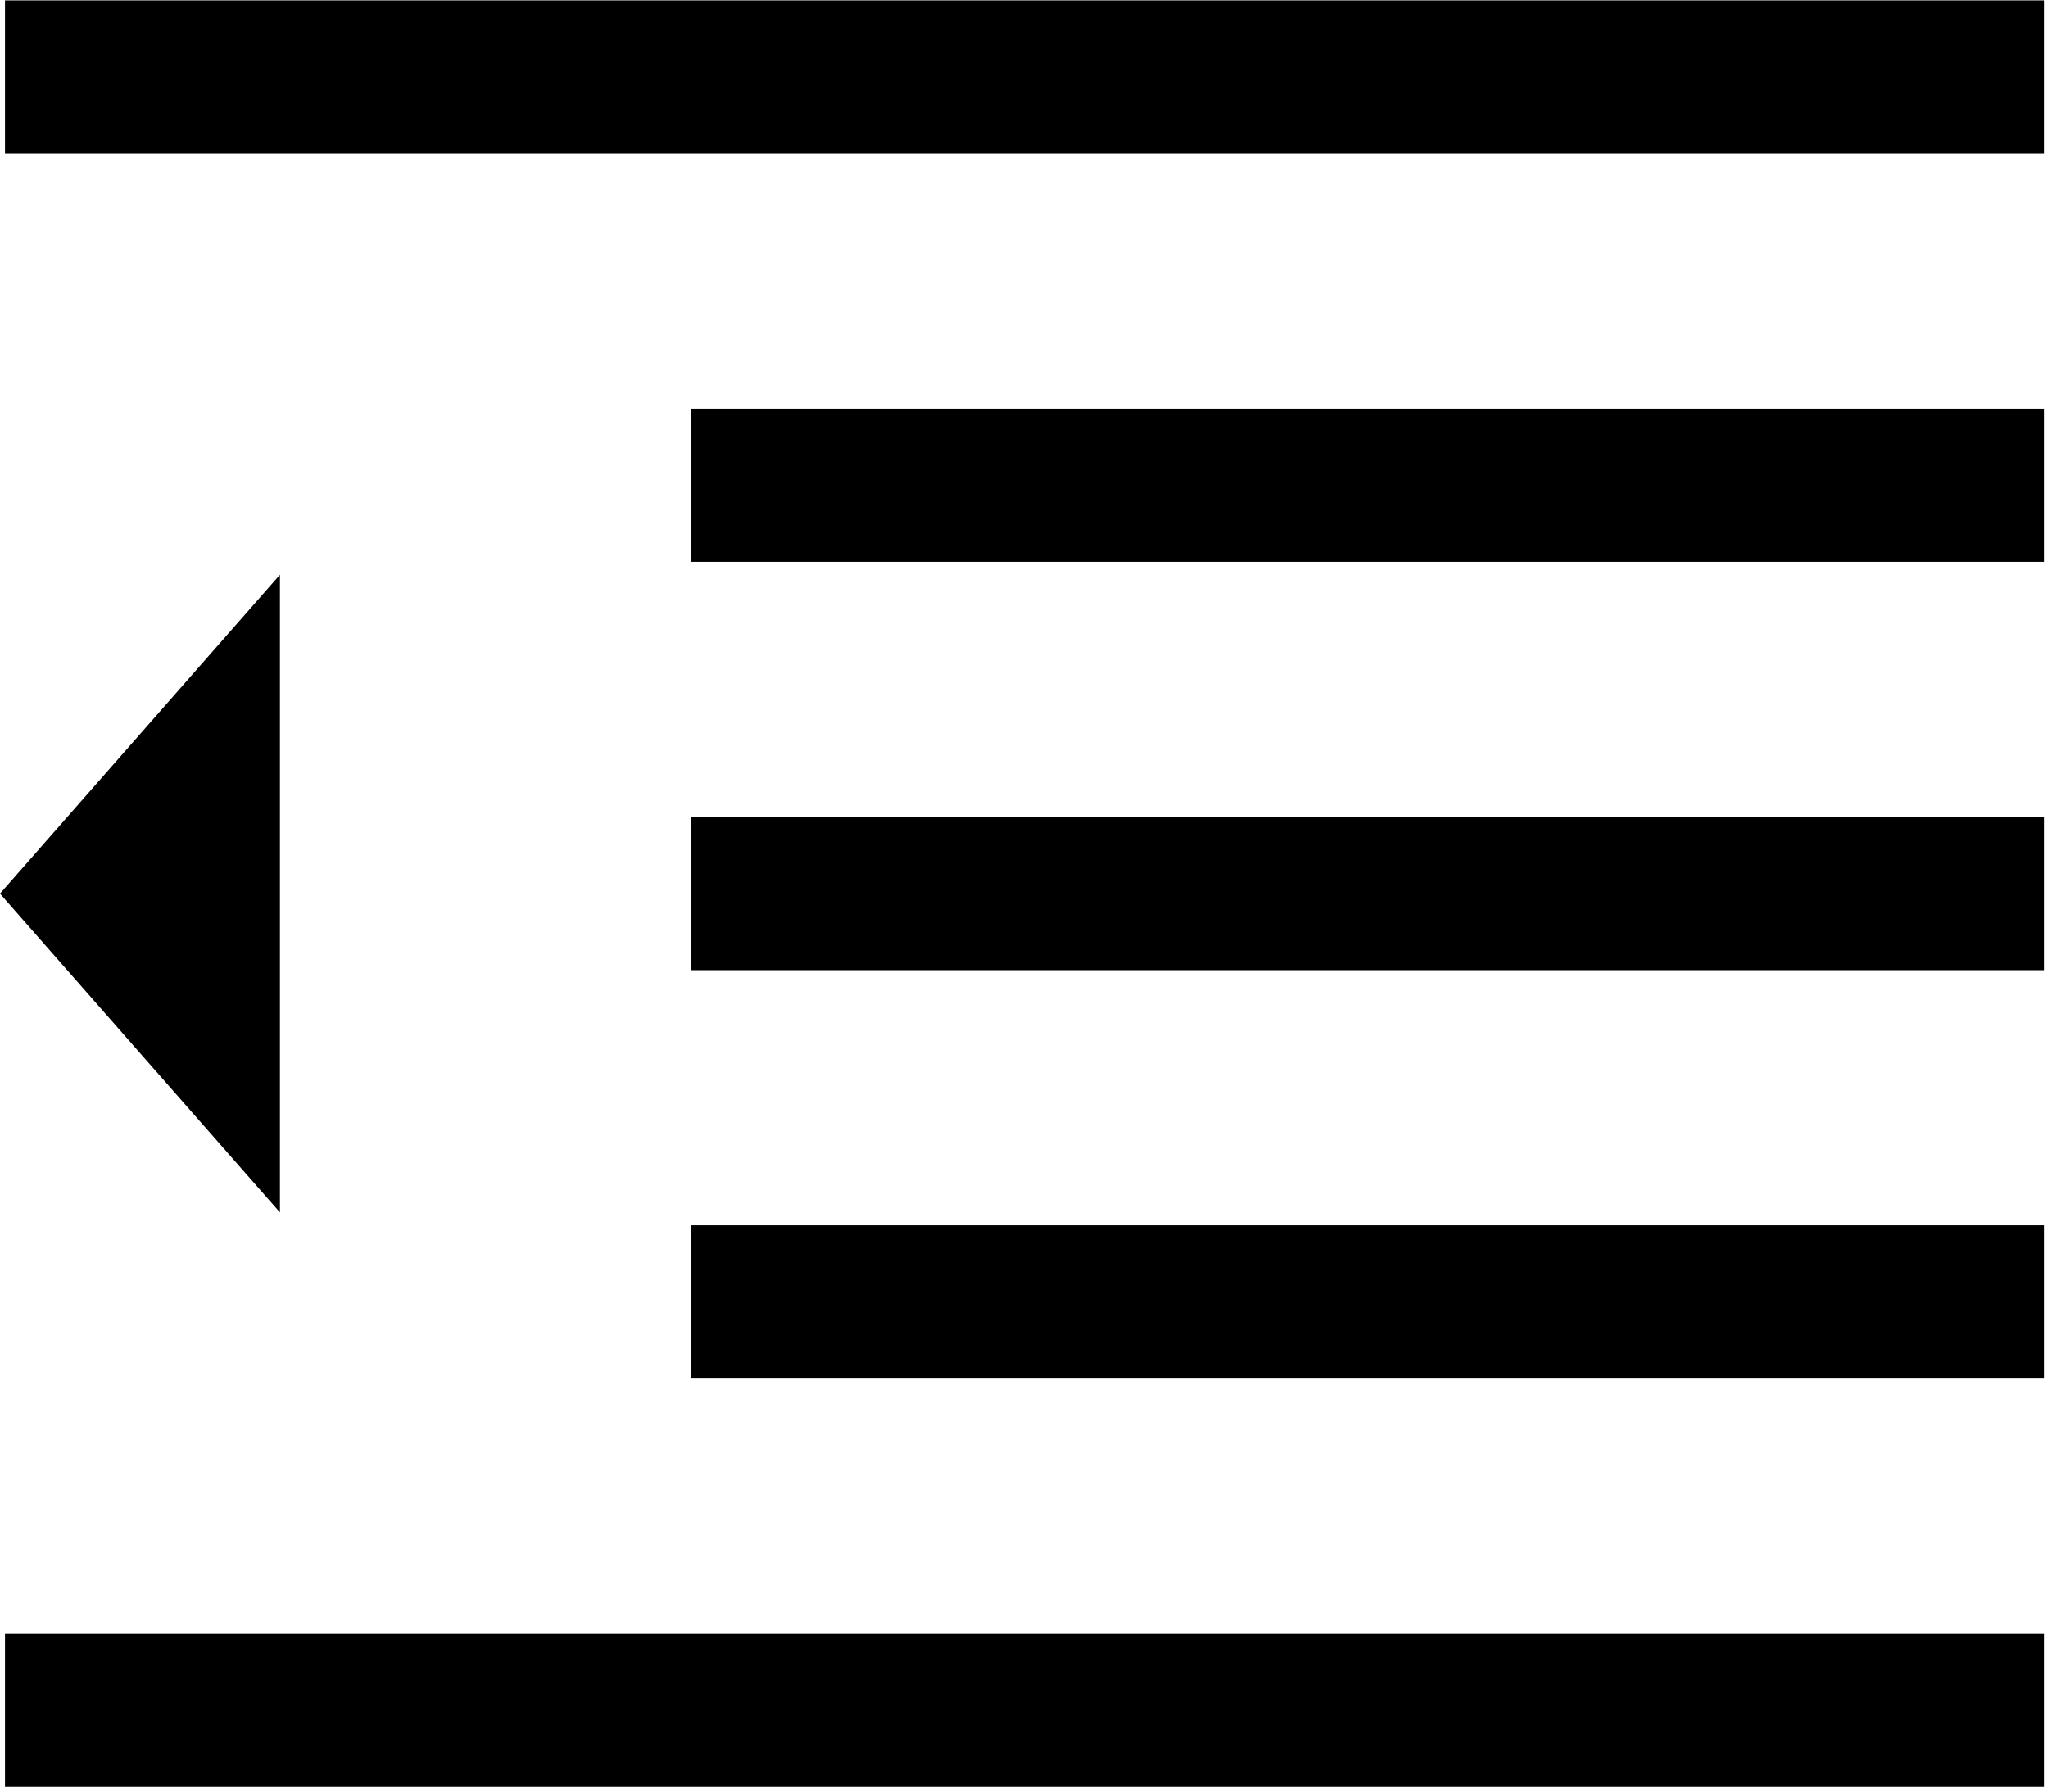
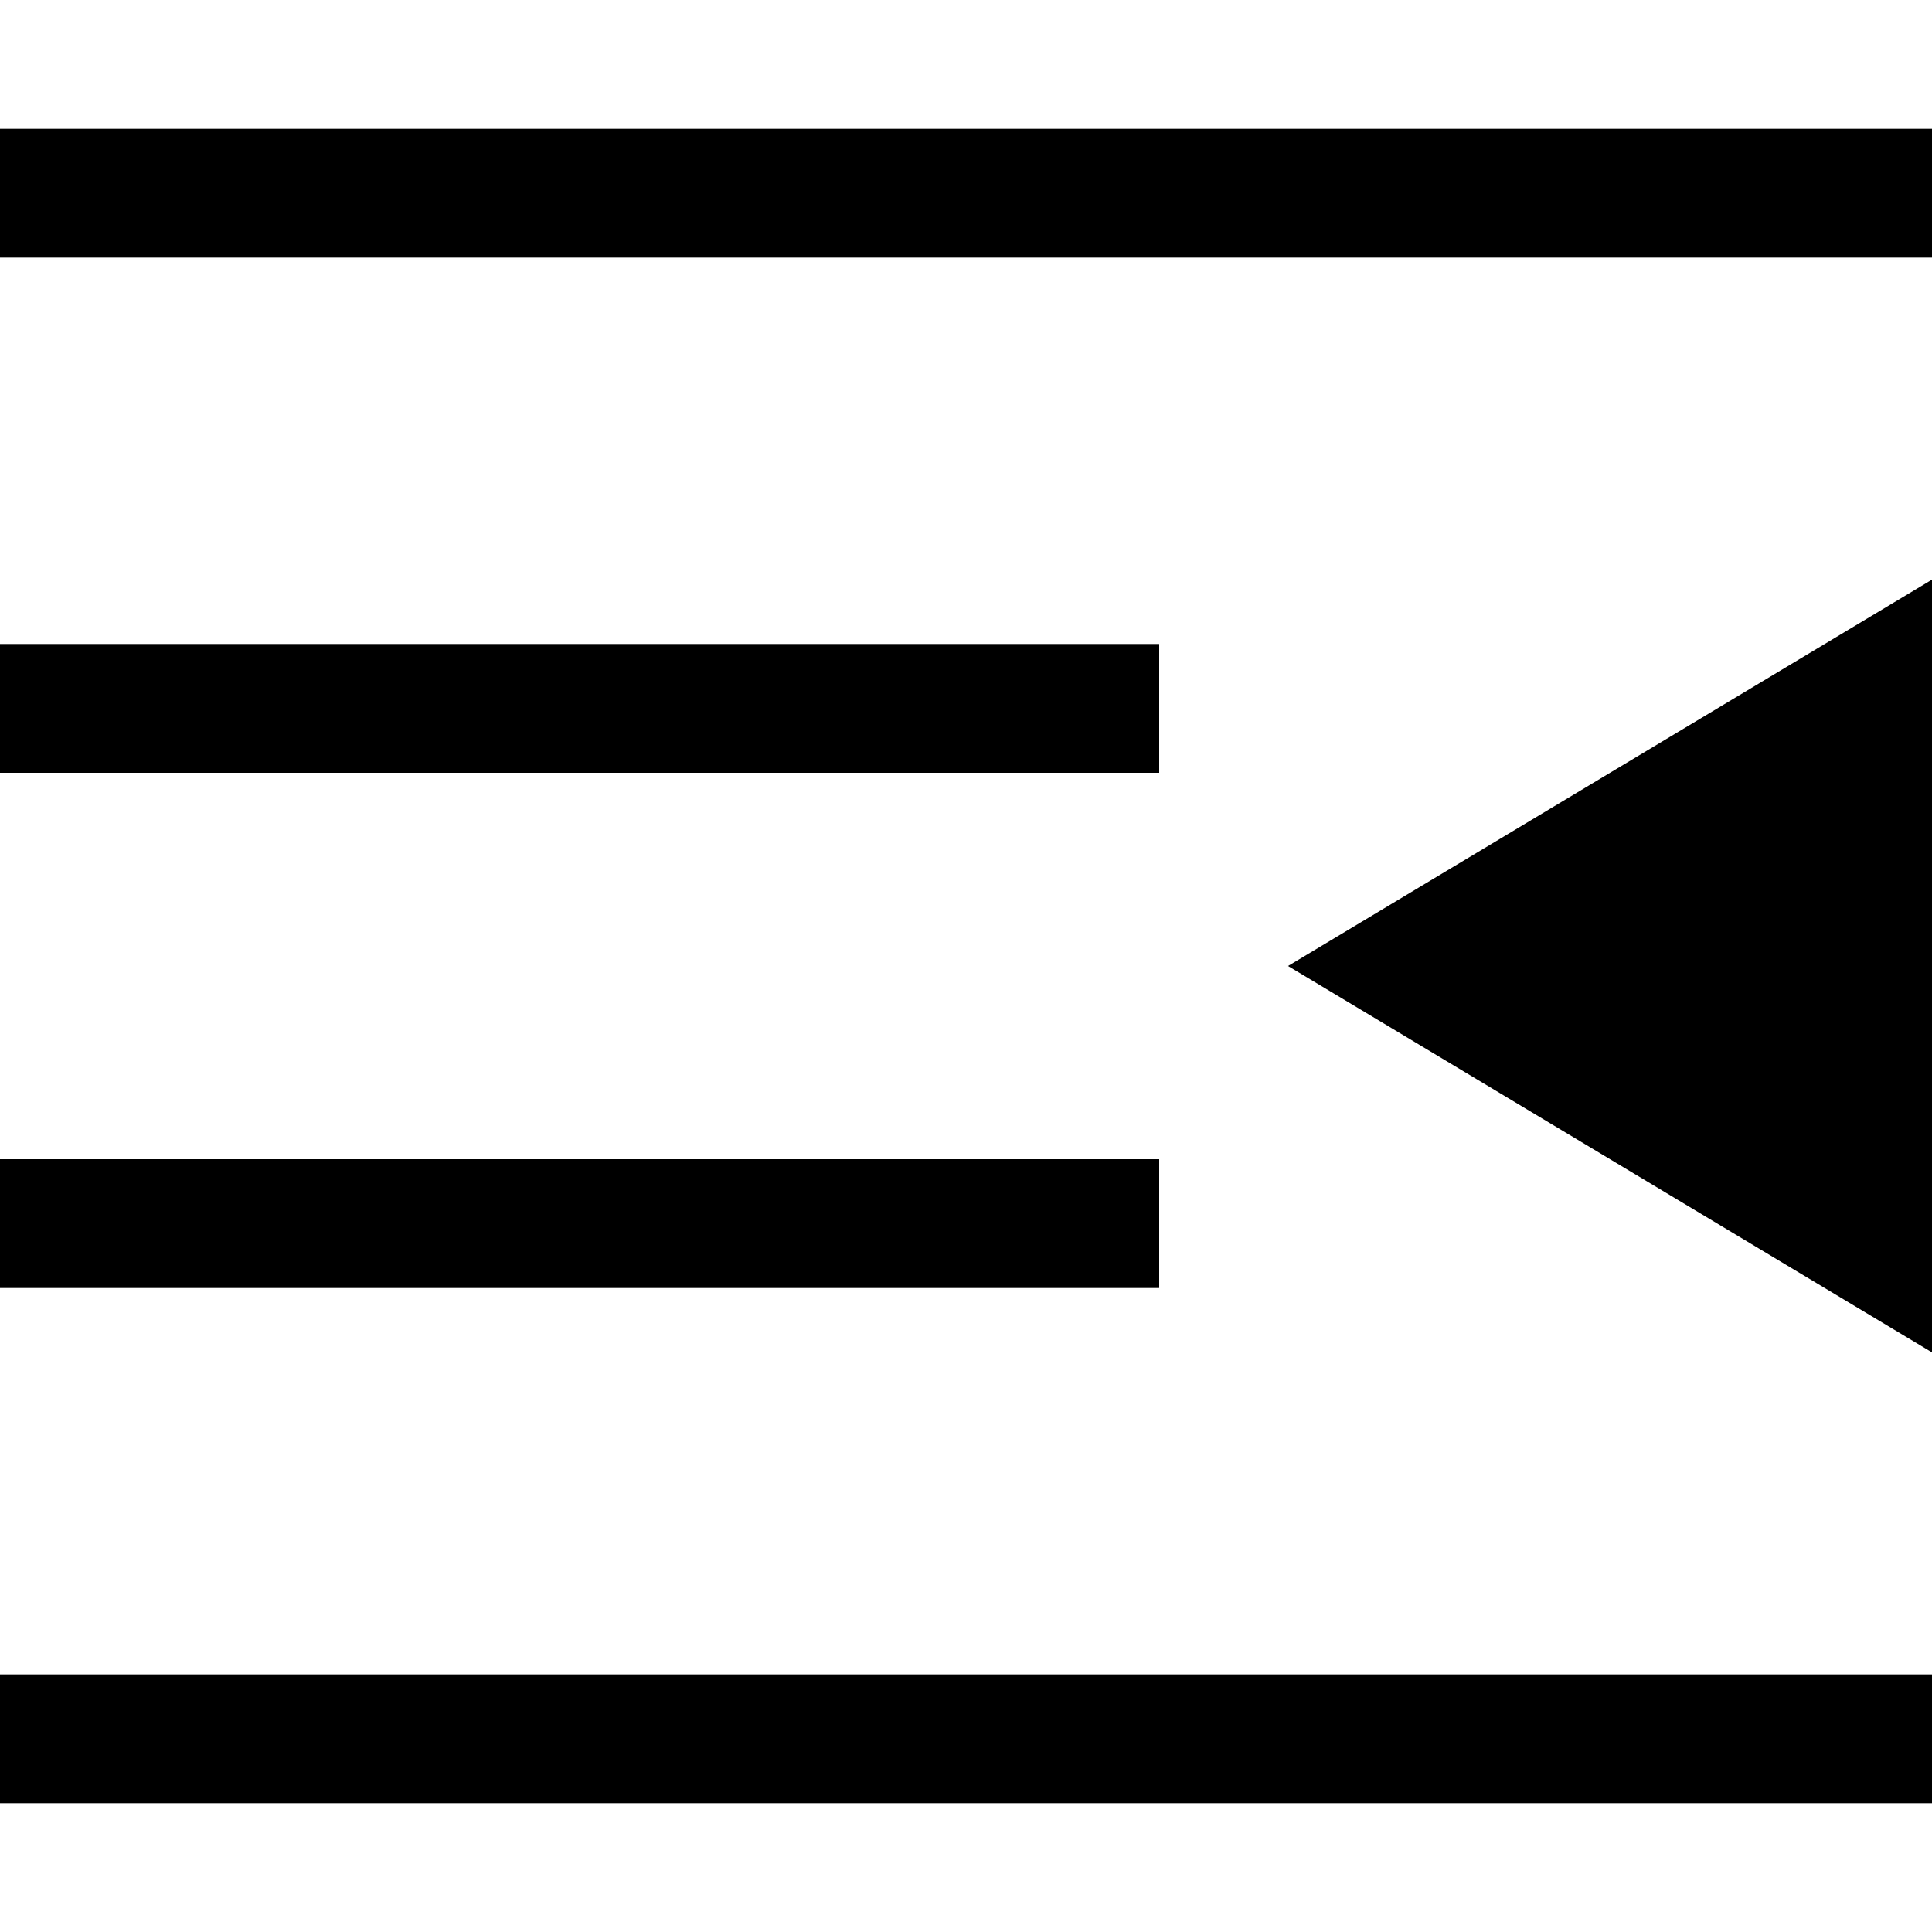
- <svg xmlns="http://www.w3.org/2000/svg" width="16" height="14">
-   <g fill="#000" fill-rule="evenodd">
-     <path d="M5.396 3.193h10.573V4.39H5.396zM.039.003h15.93V1.2H.039zM.039 12.766h15.93v1.197H.039zM5.396 9.575h10.573v1.197H5.396zM5.396 6.384h10.573v1.197H5.396zM2.187 4.491L0 6.983l2.187 2.491z" />
-   </g>
+ <svg xmlns="http://www.w3.org/2000/svg" width="15" height="15" viewBox="0 0 15 15" fill="none">
+   <path d="M15 2H0V1H15V2Z" fill="black" />
+   <path d="M9 6H0V5H9V6Z" fill="black" />
+   <path d="M0 10H9V9H0V10Z" fill="black" />
+   <path d="M15 14H0V13H15V14Z" fill="black" />
+   <path d="M15 10.5L10 7.5L15 4.5V7.5V10.5Z" fill="black" />
</svg>
